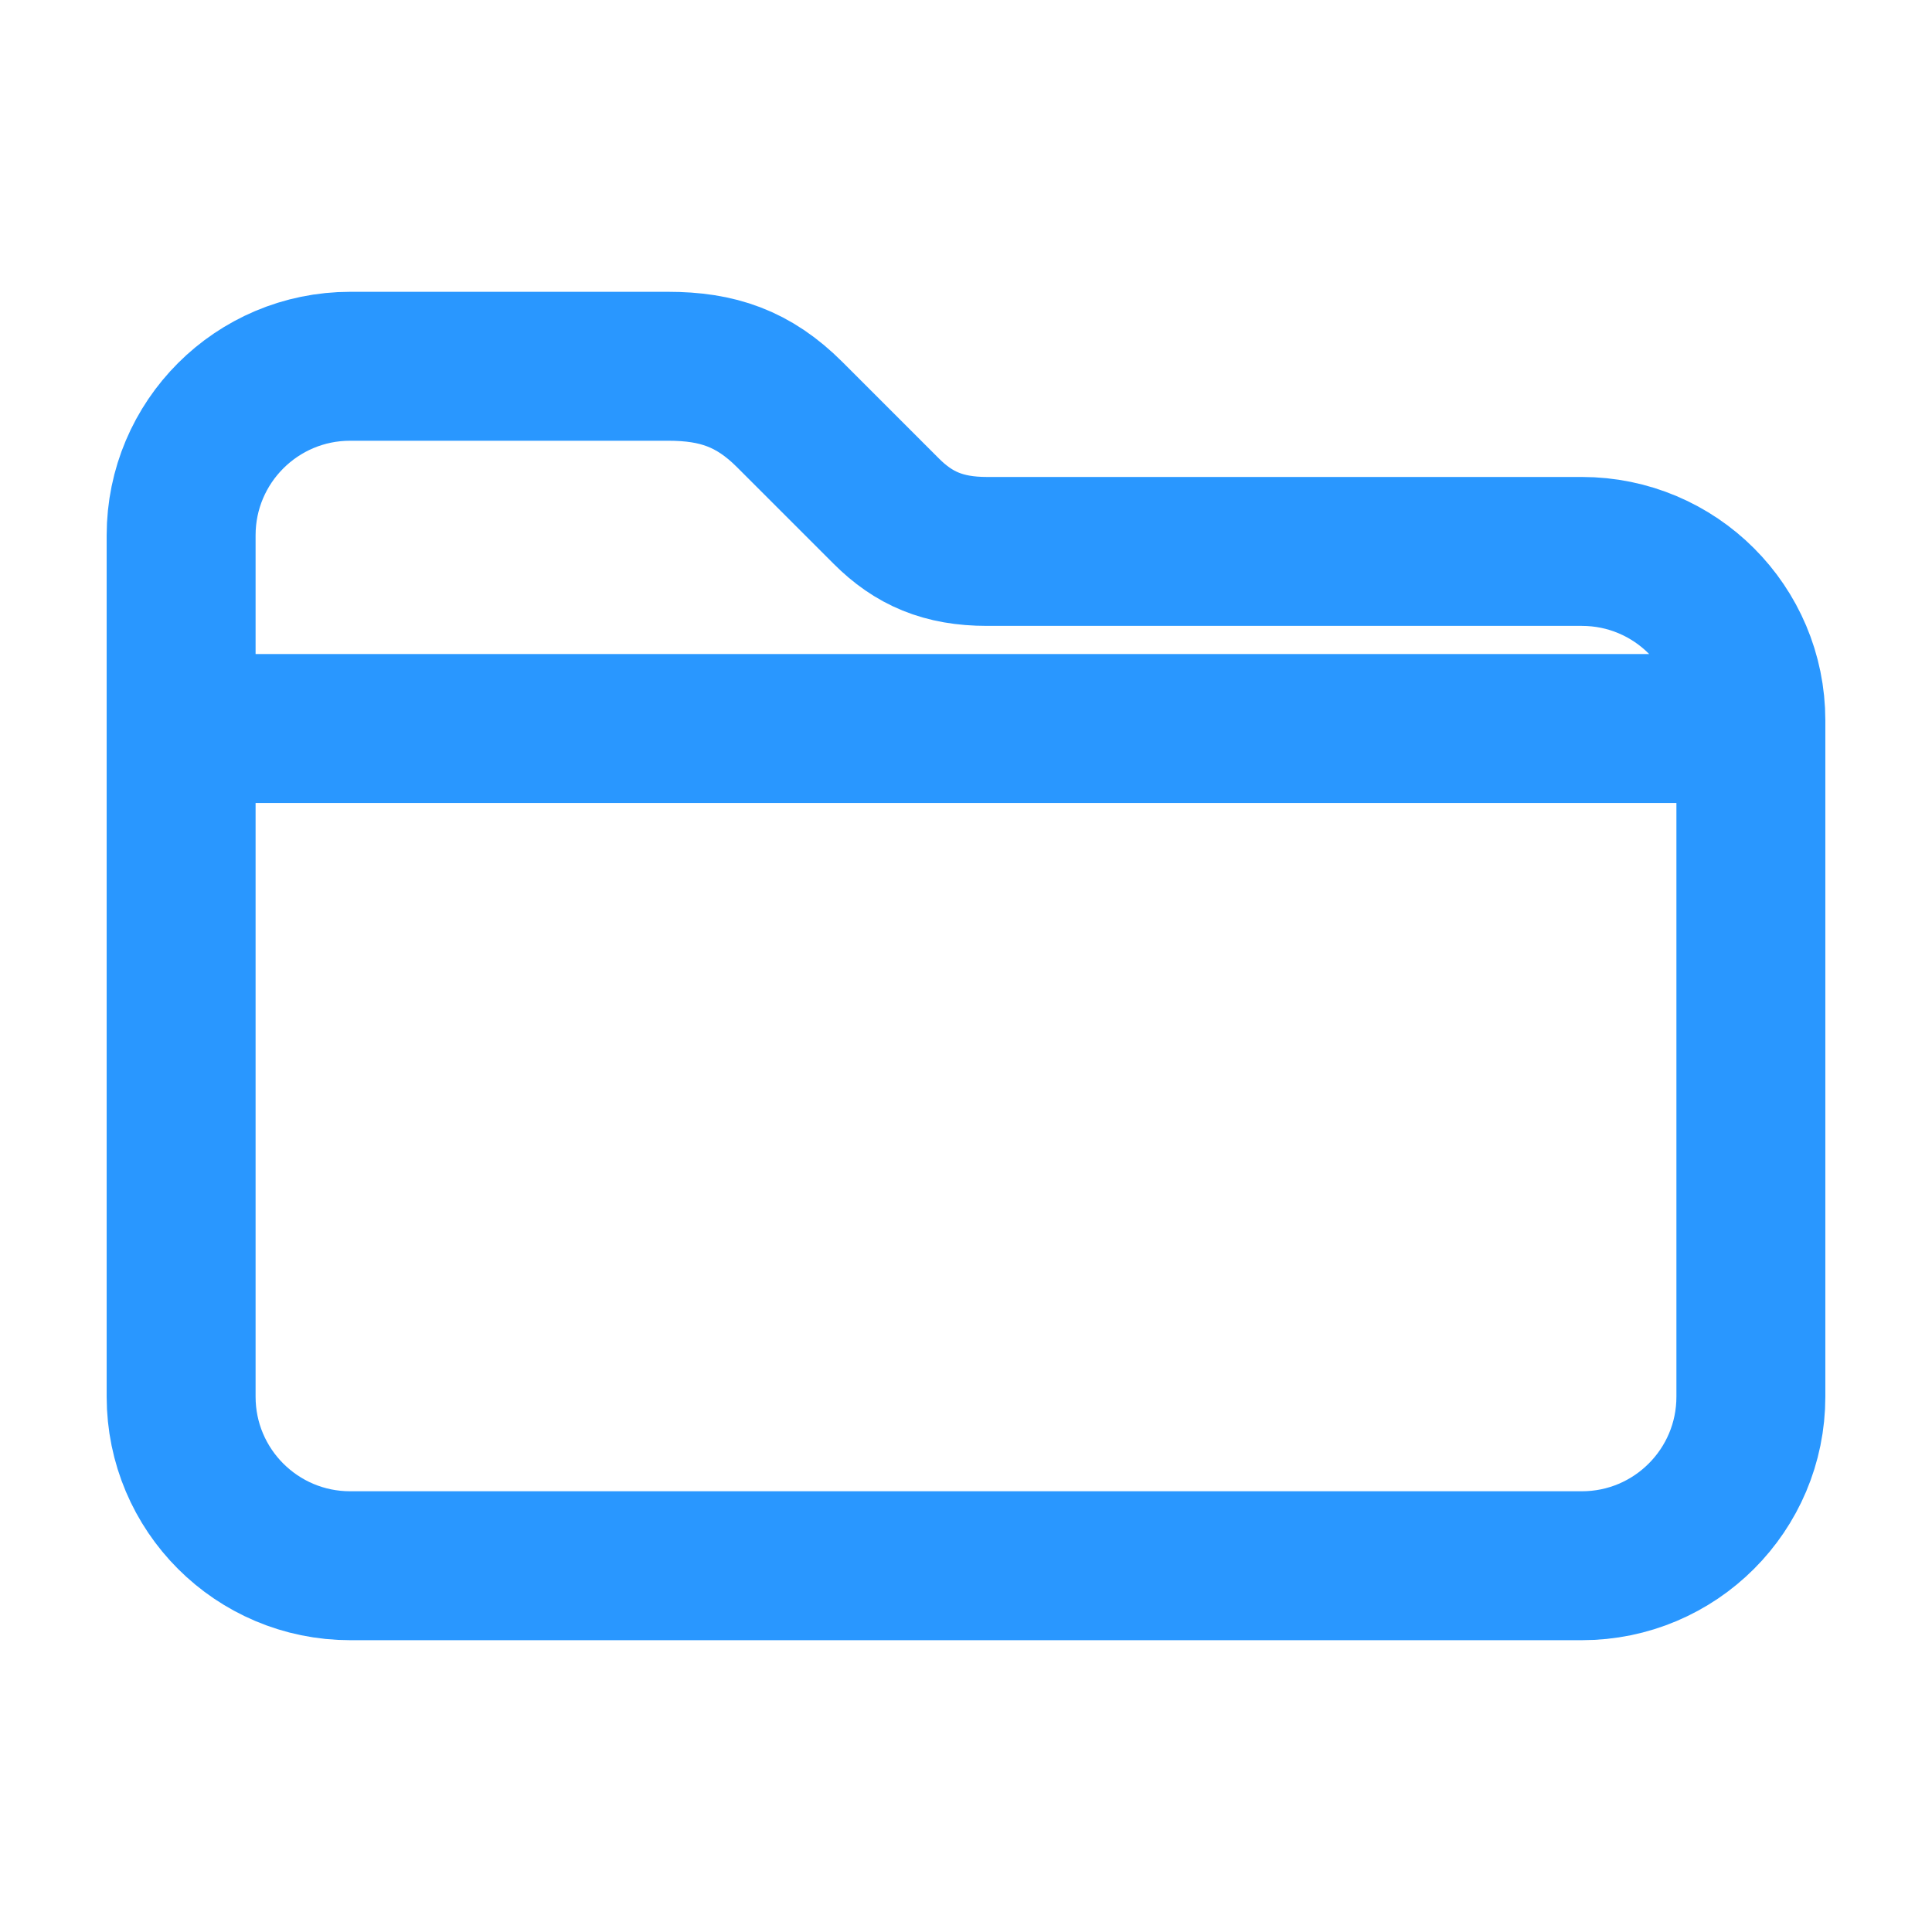
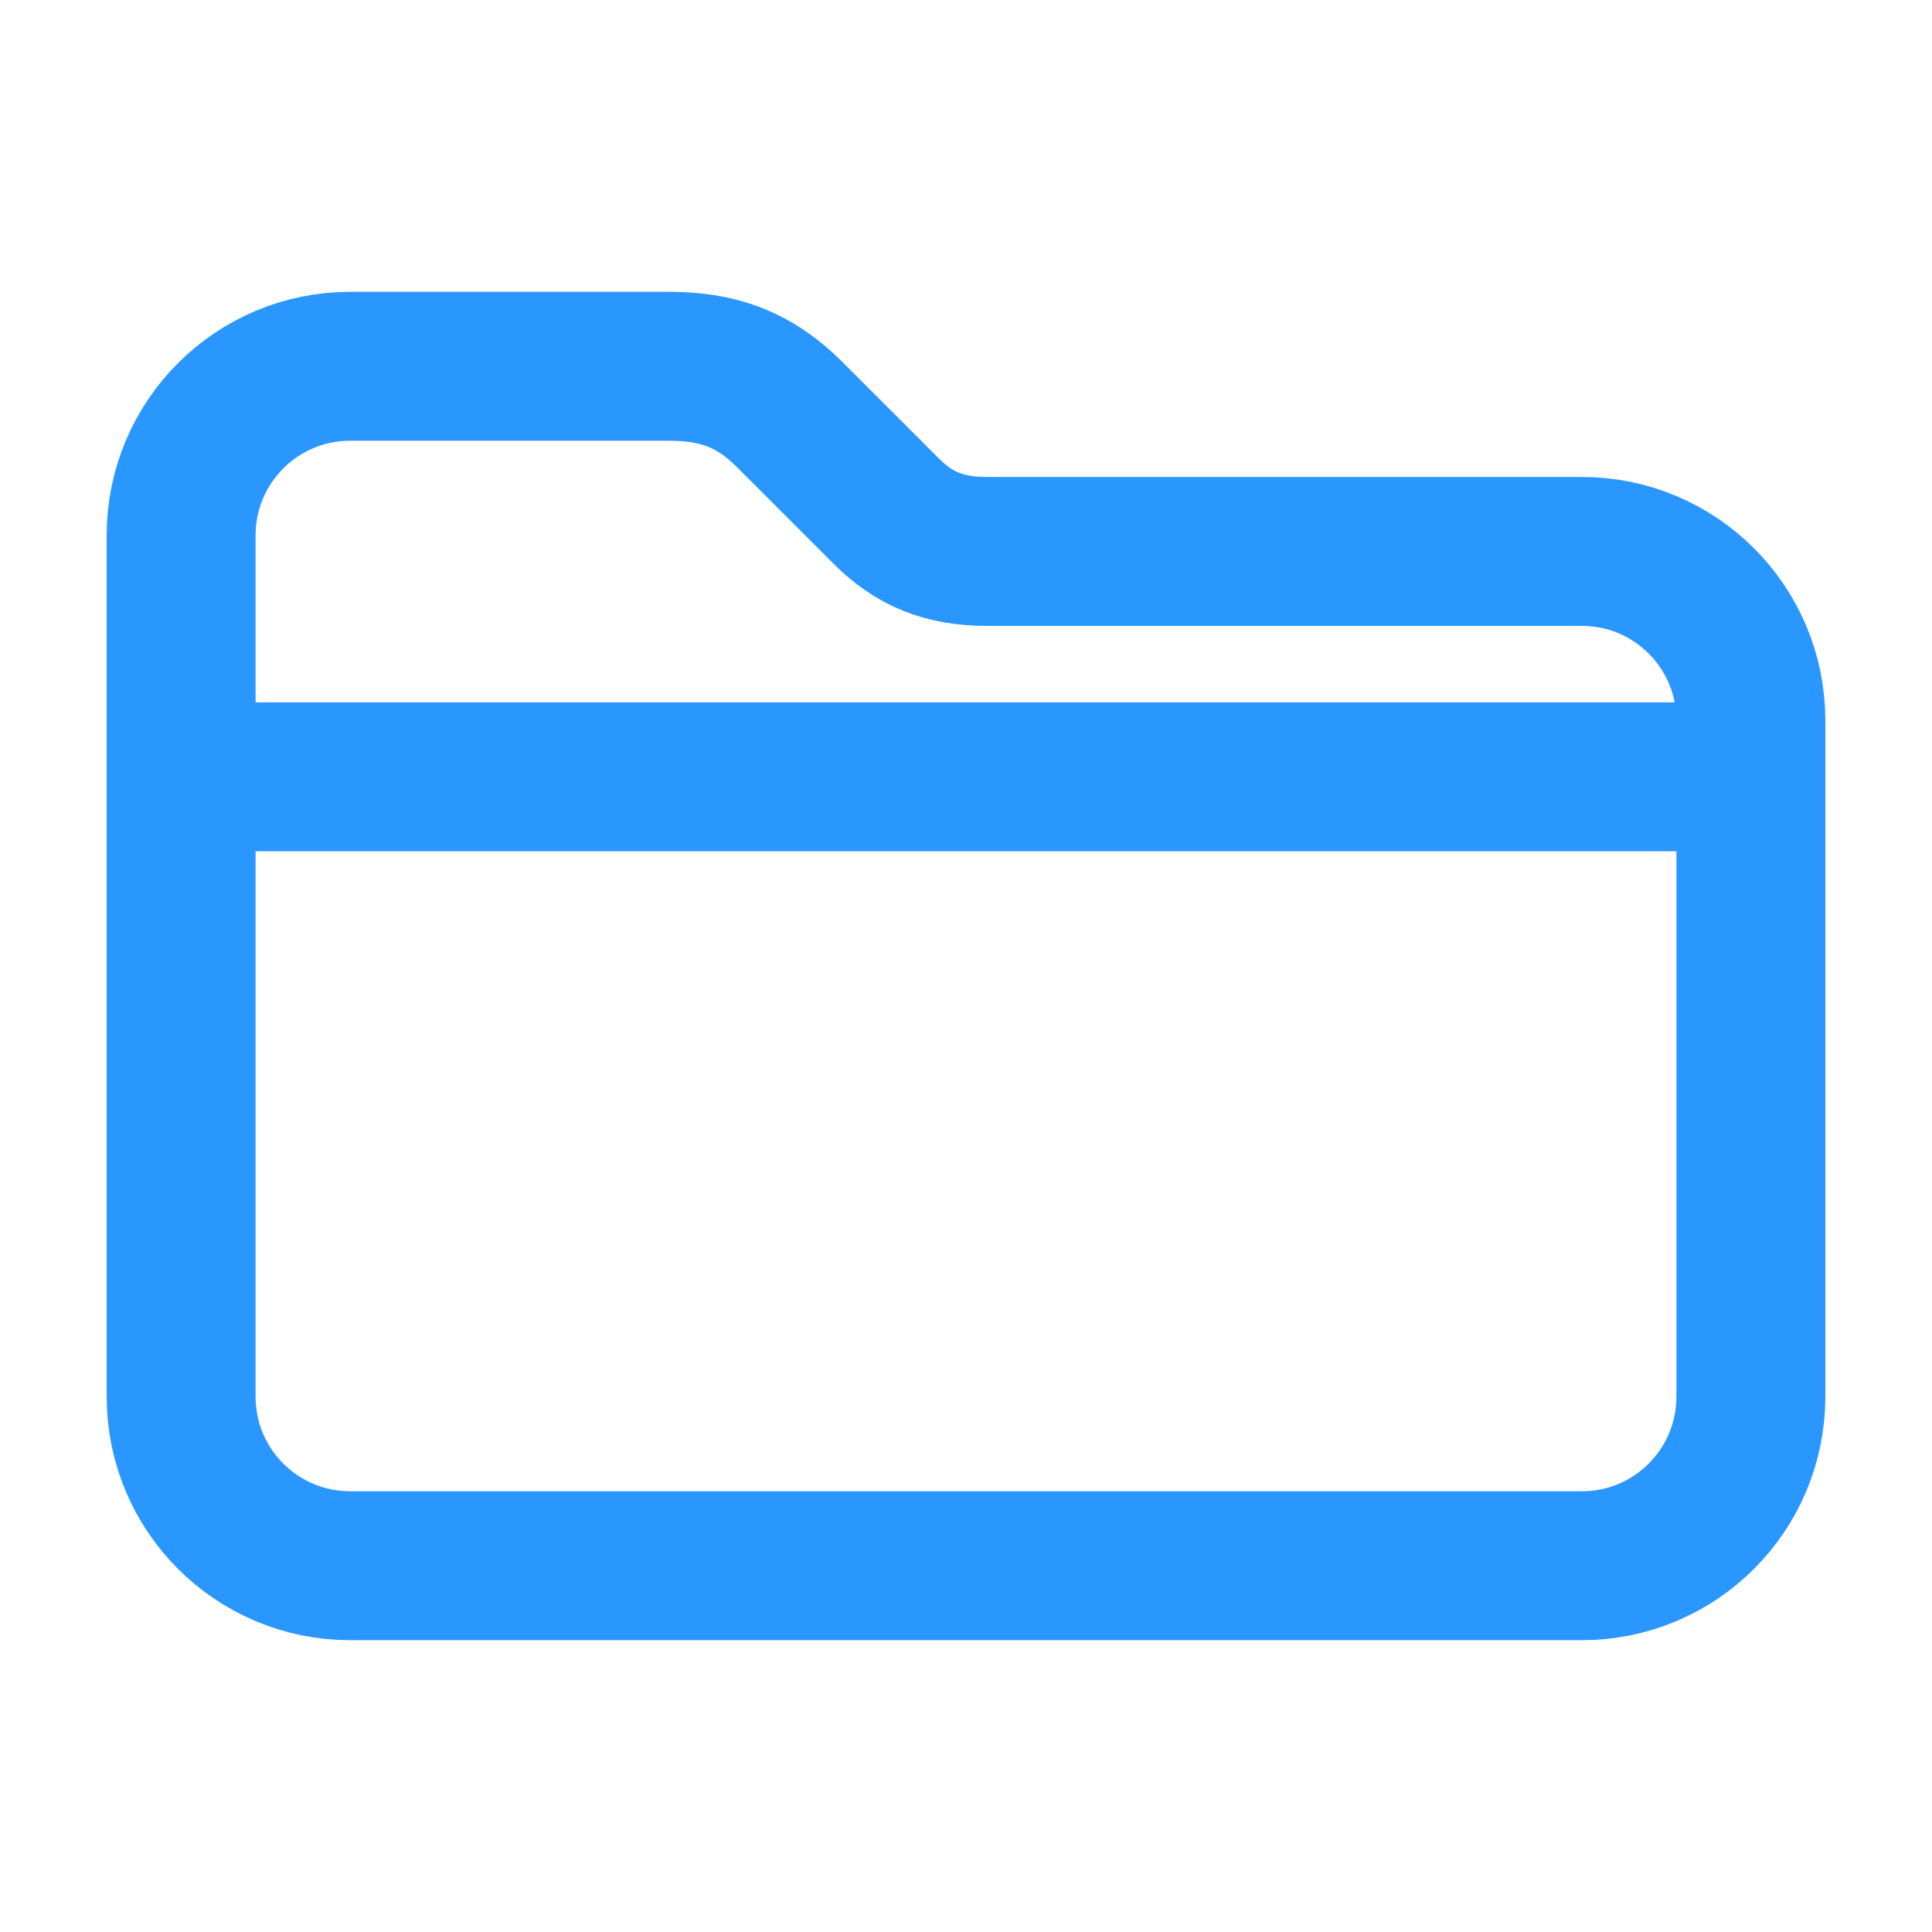
<svg xmlns="http://www.w3.org/2000/svg" width="24" height="24" viewBox="0 0 24 24" fill="none">
-   <path d="M2.25 8.25V6.65C2.25 5.49 3.19 4.55 4.35 4.55H8.3C8.91 4.55 9.36 4.7 9.81 5.15L11.01 6.35C11.35 6.69 11.72 6.85 12.26 6.85H19.65C20.81 6.85 21.75 7.79 21.75 8.95V17.35C21.75 18.51 20.81 19.45 19.65 19.45H4.35C3.19 19.45 2.25 18.51 2.25 17.35V8.25ZM2.25 9.05H21.75" stroke="#2997FF" stroke-width="1.85" stroke-linecap="round" stroke-linejoin="round" />
+   <path d="M2.25 8.25V6.65C2.25 5.49 3.19 4.55 4.35 4.55H8.3C8.91 4.55 9.36 4.7 9.81 5.15L11.01 6.35C11.35 6.69 11.72 6.85 12.26 6.85H19.65C20.81 6.85 21.75 7.79 21.75 8.95V17.35C21.75 18.51 20.81 19.45 19.65 19.45H4.35C3.19 19.45 2.25 18.51 2.25 17.35V8.25ZM2.25 9.65H21.75" stroke="#2997FF" stroke-width="1.85" stroke-linecap="round" stroke-linejoin="round" />
</svg>
